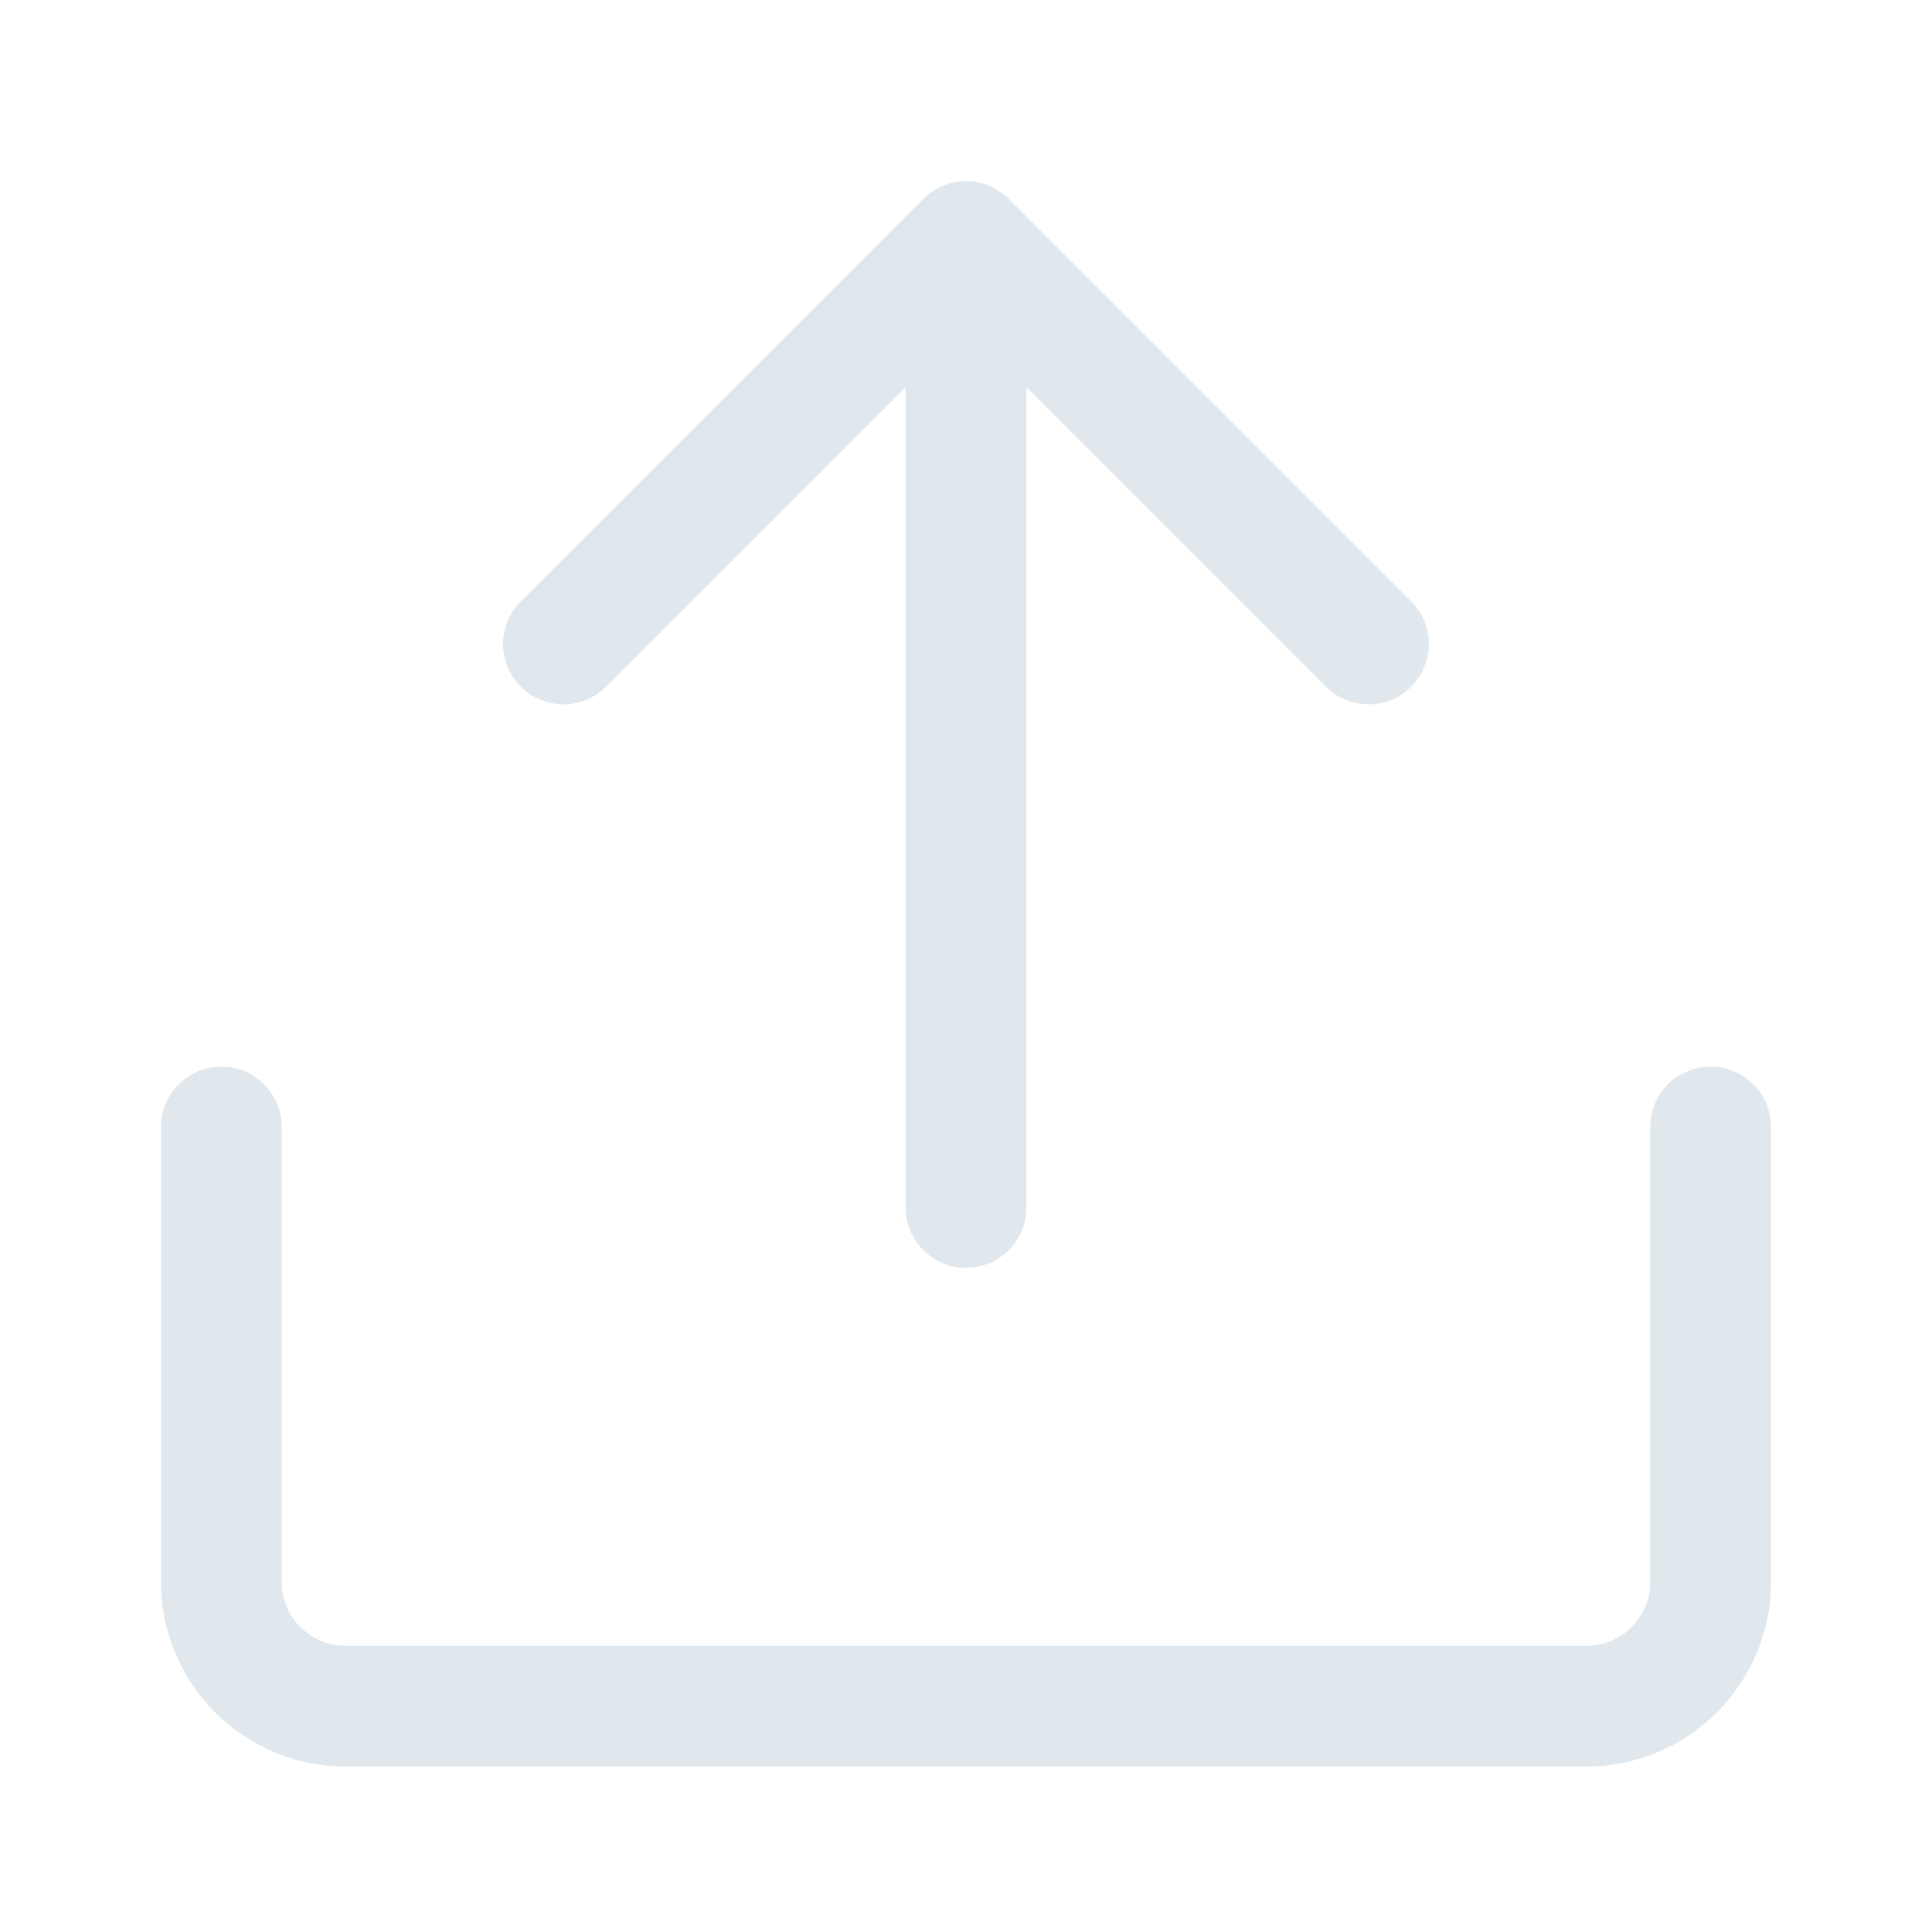
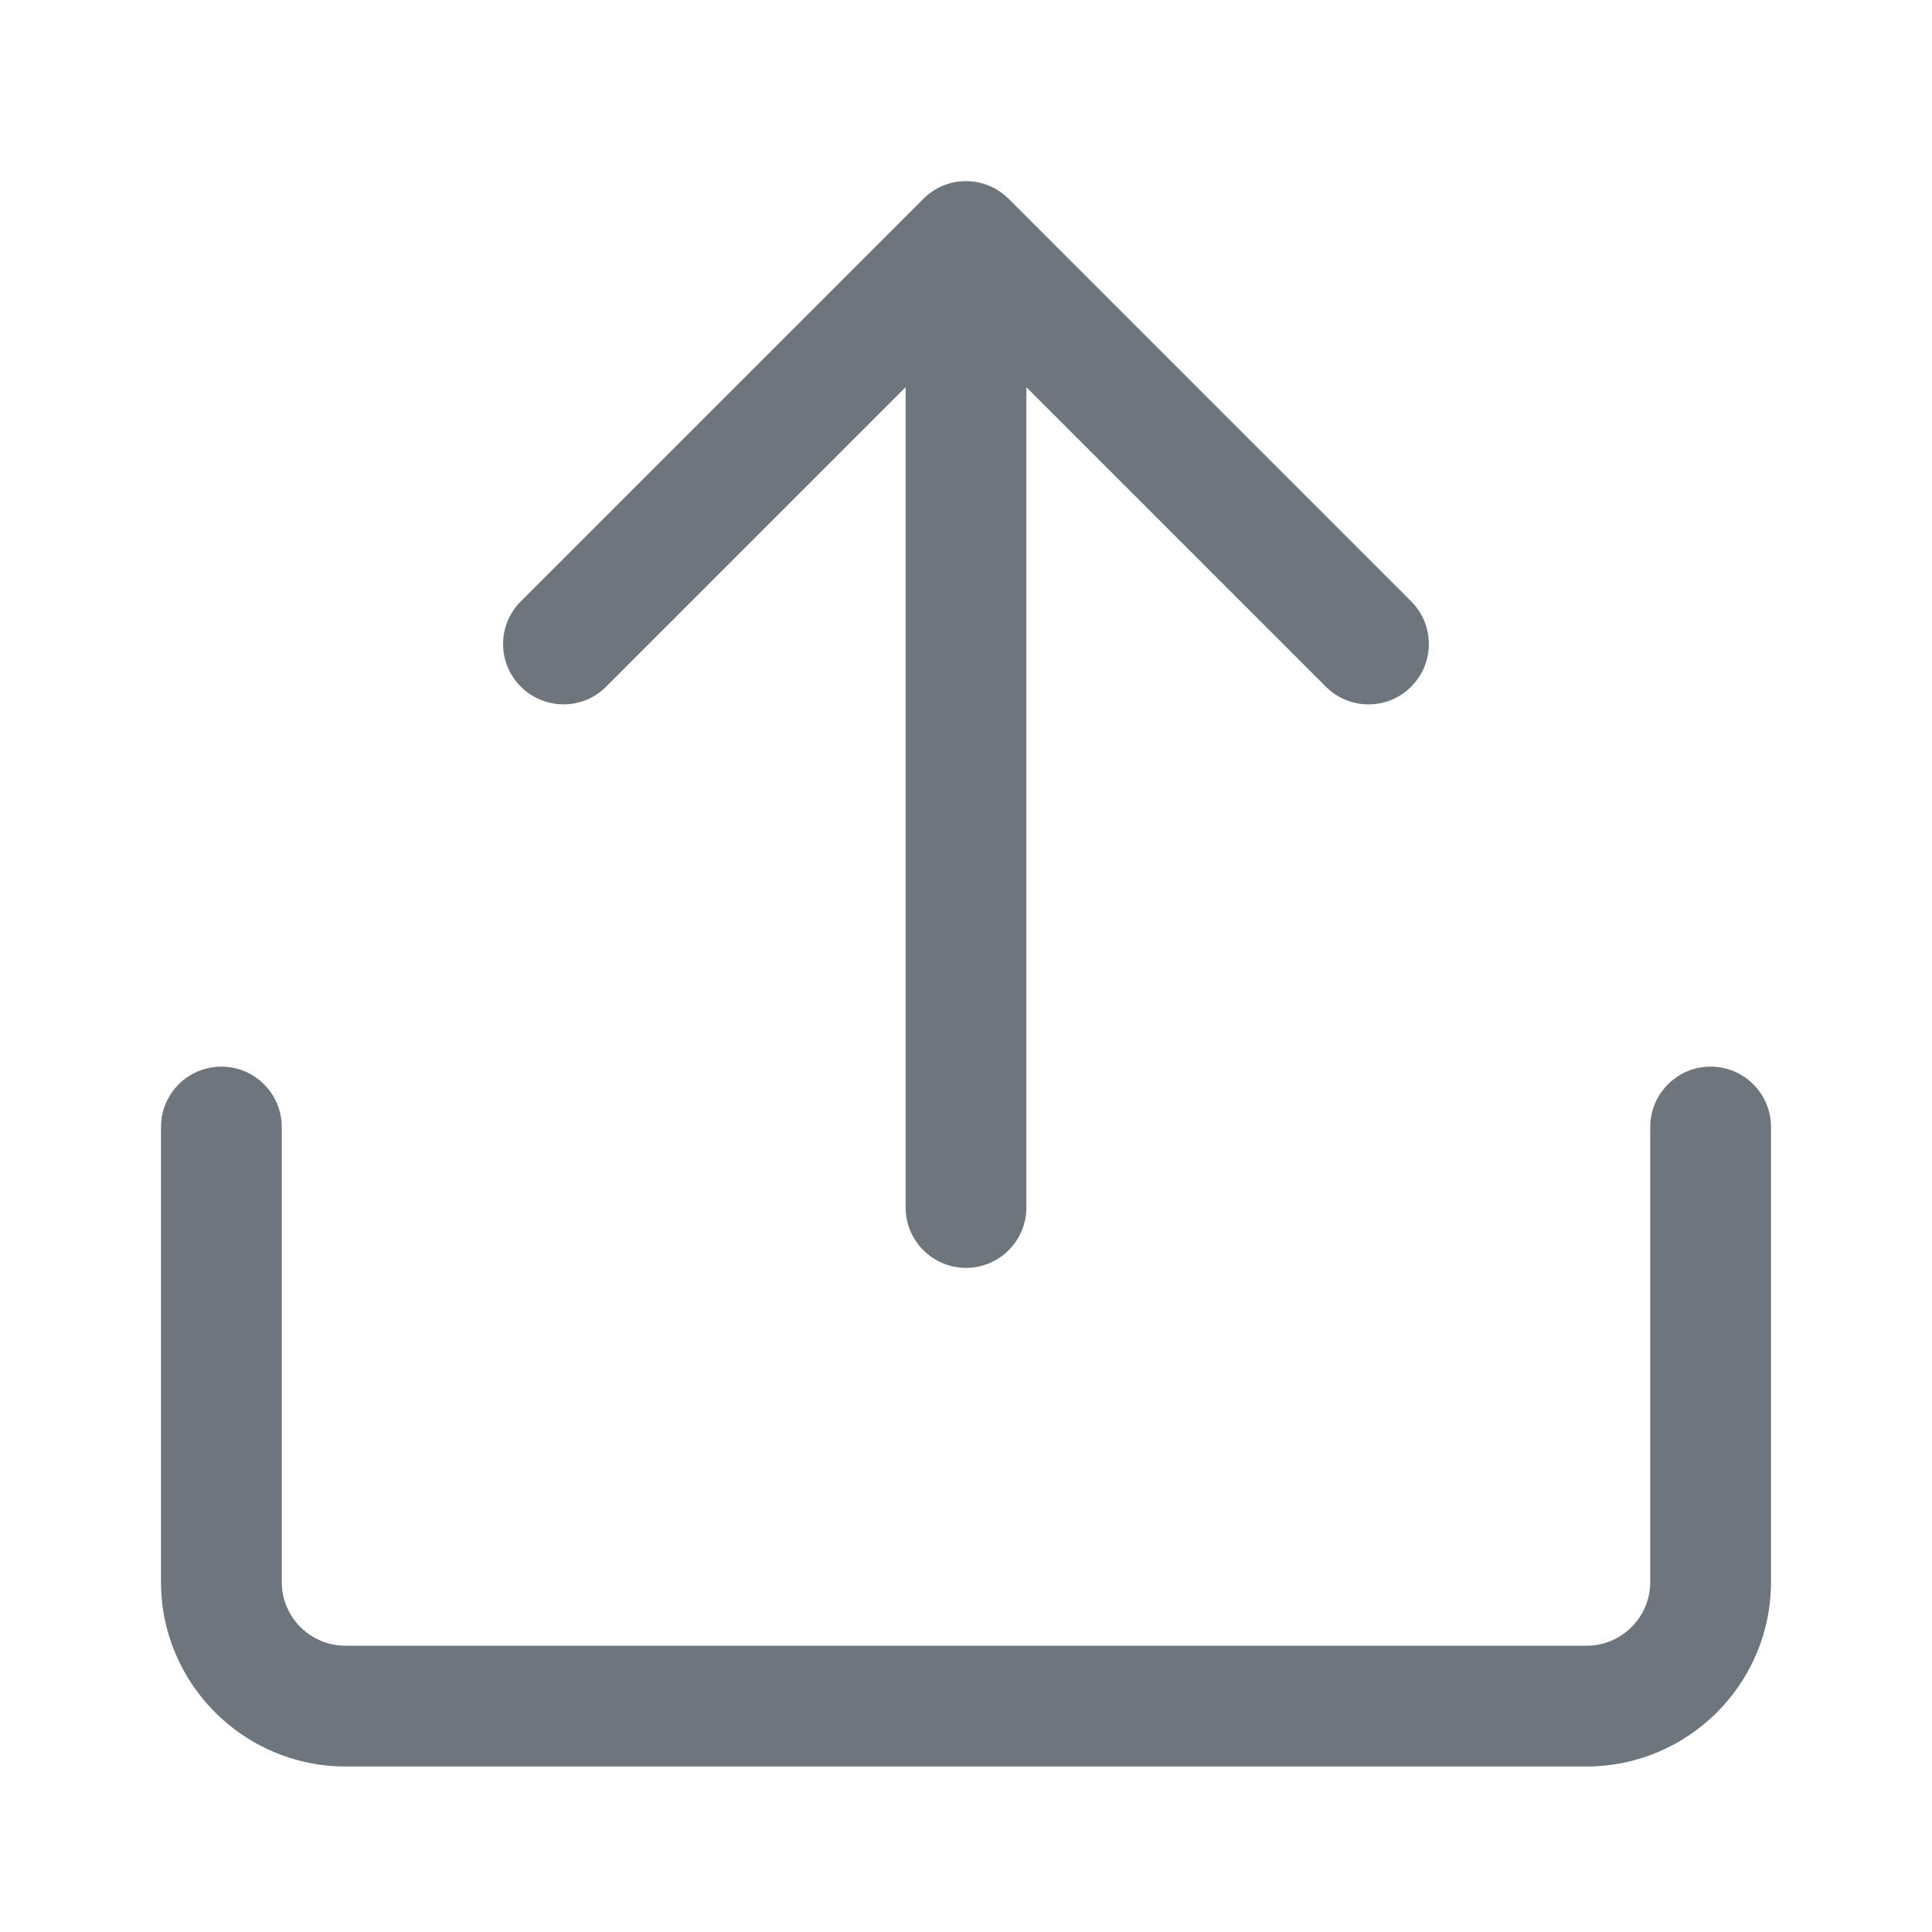
- <svg xmlns="http://www.w3.org/2000/svg" width="24" height="24" viewBox="0 0 24 24" fill="none">
-   <path d="M17.53 7.47L12.53 2.47C12.237 2.177 11.762 2.177 11.47 2.47L6.47 7.47C6.176 7.763 6.176 8.238 6.47 8.53C6.764 8.822 7.237 8.824 7.53 8.53L11.25 4.81V15C11.25 15.414 11.586 15.75 12 15.75C12.414 15.75 12.75 15.414 12.75 15V4.81L16.47 8.53C16.616 8.677 16.808 8.75 17 8.75C17.192 8.75 17.384 8.678 17.53 8.53C17.823 8.237 17.823 7.763 17.53 7.47V7.47Z" fill="#E1E8ED" />
-   <path d="M19.708 21.944H4.292C3.028 21.944 2 20.916 2 19.652V14C2 13.586 2.336 13.25 2.75 13.25C3.164 13.25 3.5 13.586 3.5 14V19.652C3.5 20.089 3.855 20.444 4.292 20.444H19.708C20.145 20.444 20.5 20.089 20.5 19.652V14C20.5 13.586 20.836 13.25 21.25 13.25C21.664 13.25 22 13.586 22 14V19.652C22 20.916 20.972 21.944 19.708 21.944V21.944Z" fill="#E1E8ED" />
+ <svg xmlns="http://www.w3.org/2000/svg" width="18" height="18" viewBox="0 0 24 24" fill="none">
+   <path d="M17.53 7.47L12.53 2.47C12.237 2.177 11.762 2.177 11.47 2.47L6.47 7.47C6.176 7.763 6.176 8.238 6.47 8.53C6.764 8.822 7.237 8.824 7.53 8.53L11.25 4.81V15C11.25 15.414 11.586 15.75 12 15.75C12.414 15.75 12.75 15.414 12.75 15V4.81L16.47 8.53C16.616 8.677 16.808 8.75 17 8.75C17.192 8.75 17.384 8.678 17.53 8.53C17.823 8.237 17.823 7.763 17.53 7.47V7.47Z" fill="#6E767D" />
+   <path d="M19.708 21.944H4.292C3.028 21.944 2 20.916 2 19.652V14C2 13.586 2.336 13.25 2.75 13.25C3.164 13.25 3.5 13.586 3.5 14V19.652C3.5 20.089 3.855 20.444 4.292 20.444H19.708C20.145 20.444 20.5 20.089 20.5 19.652V14C20.5 13.586 20.836 13.25 21.25 13.25C21.664 13.25 22 13.586 22 14V19.652C22 20.916 20.972 21.944 19.708 21.944V21.944Z" fill="#6E767D" />
</svg>
